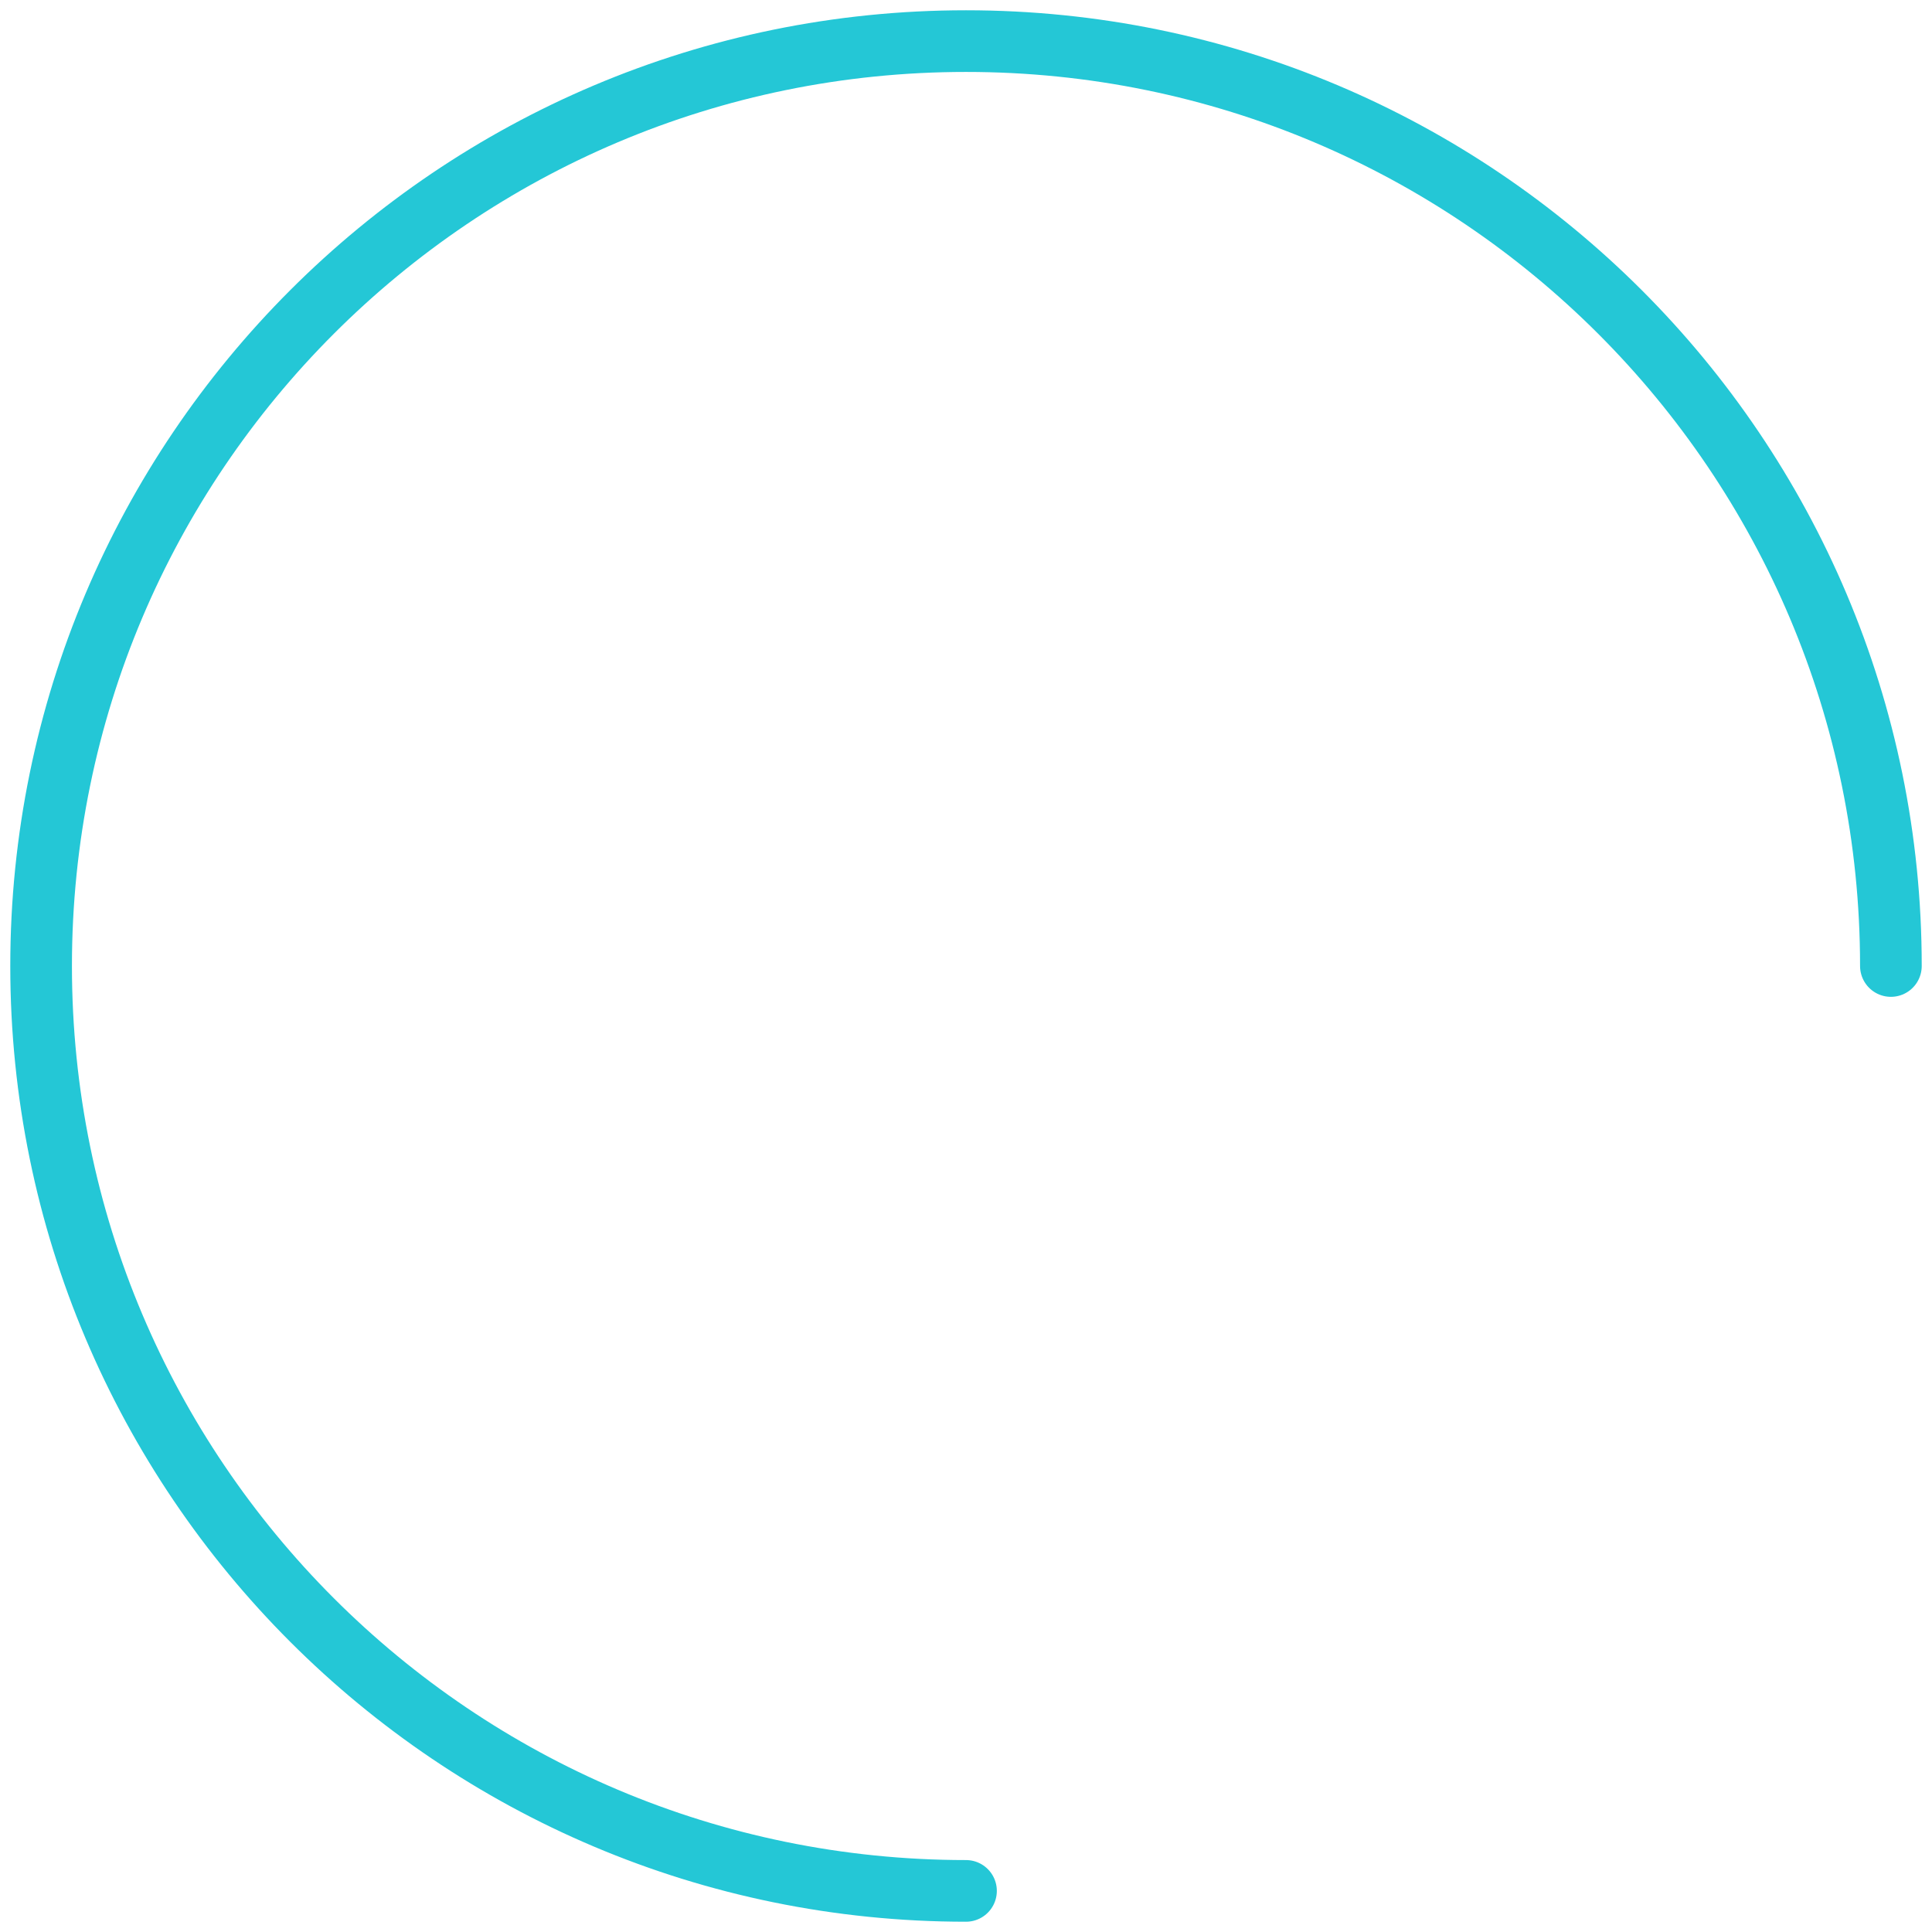
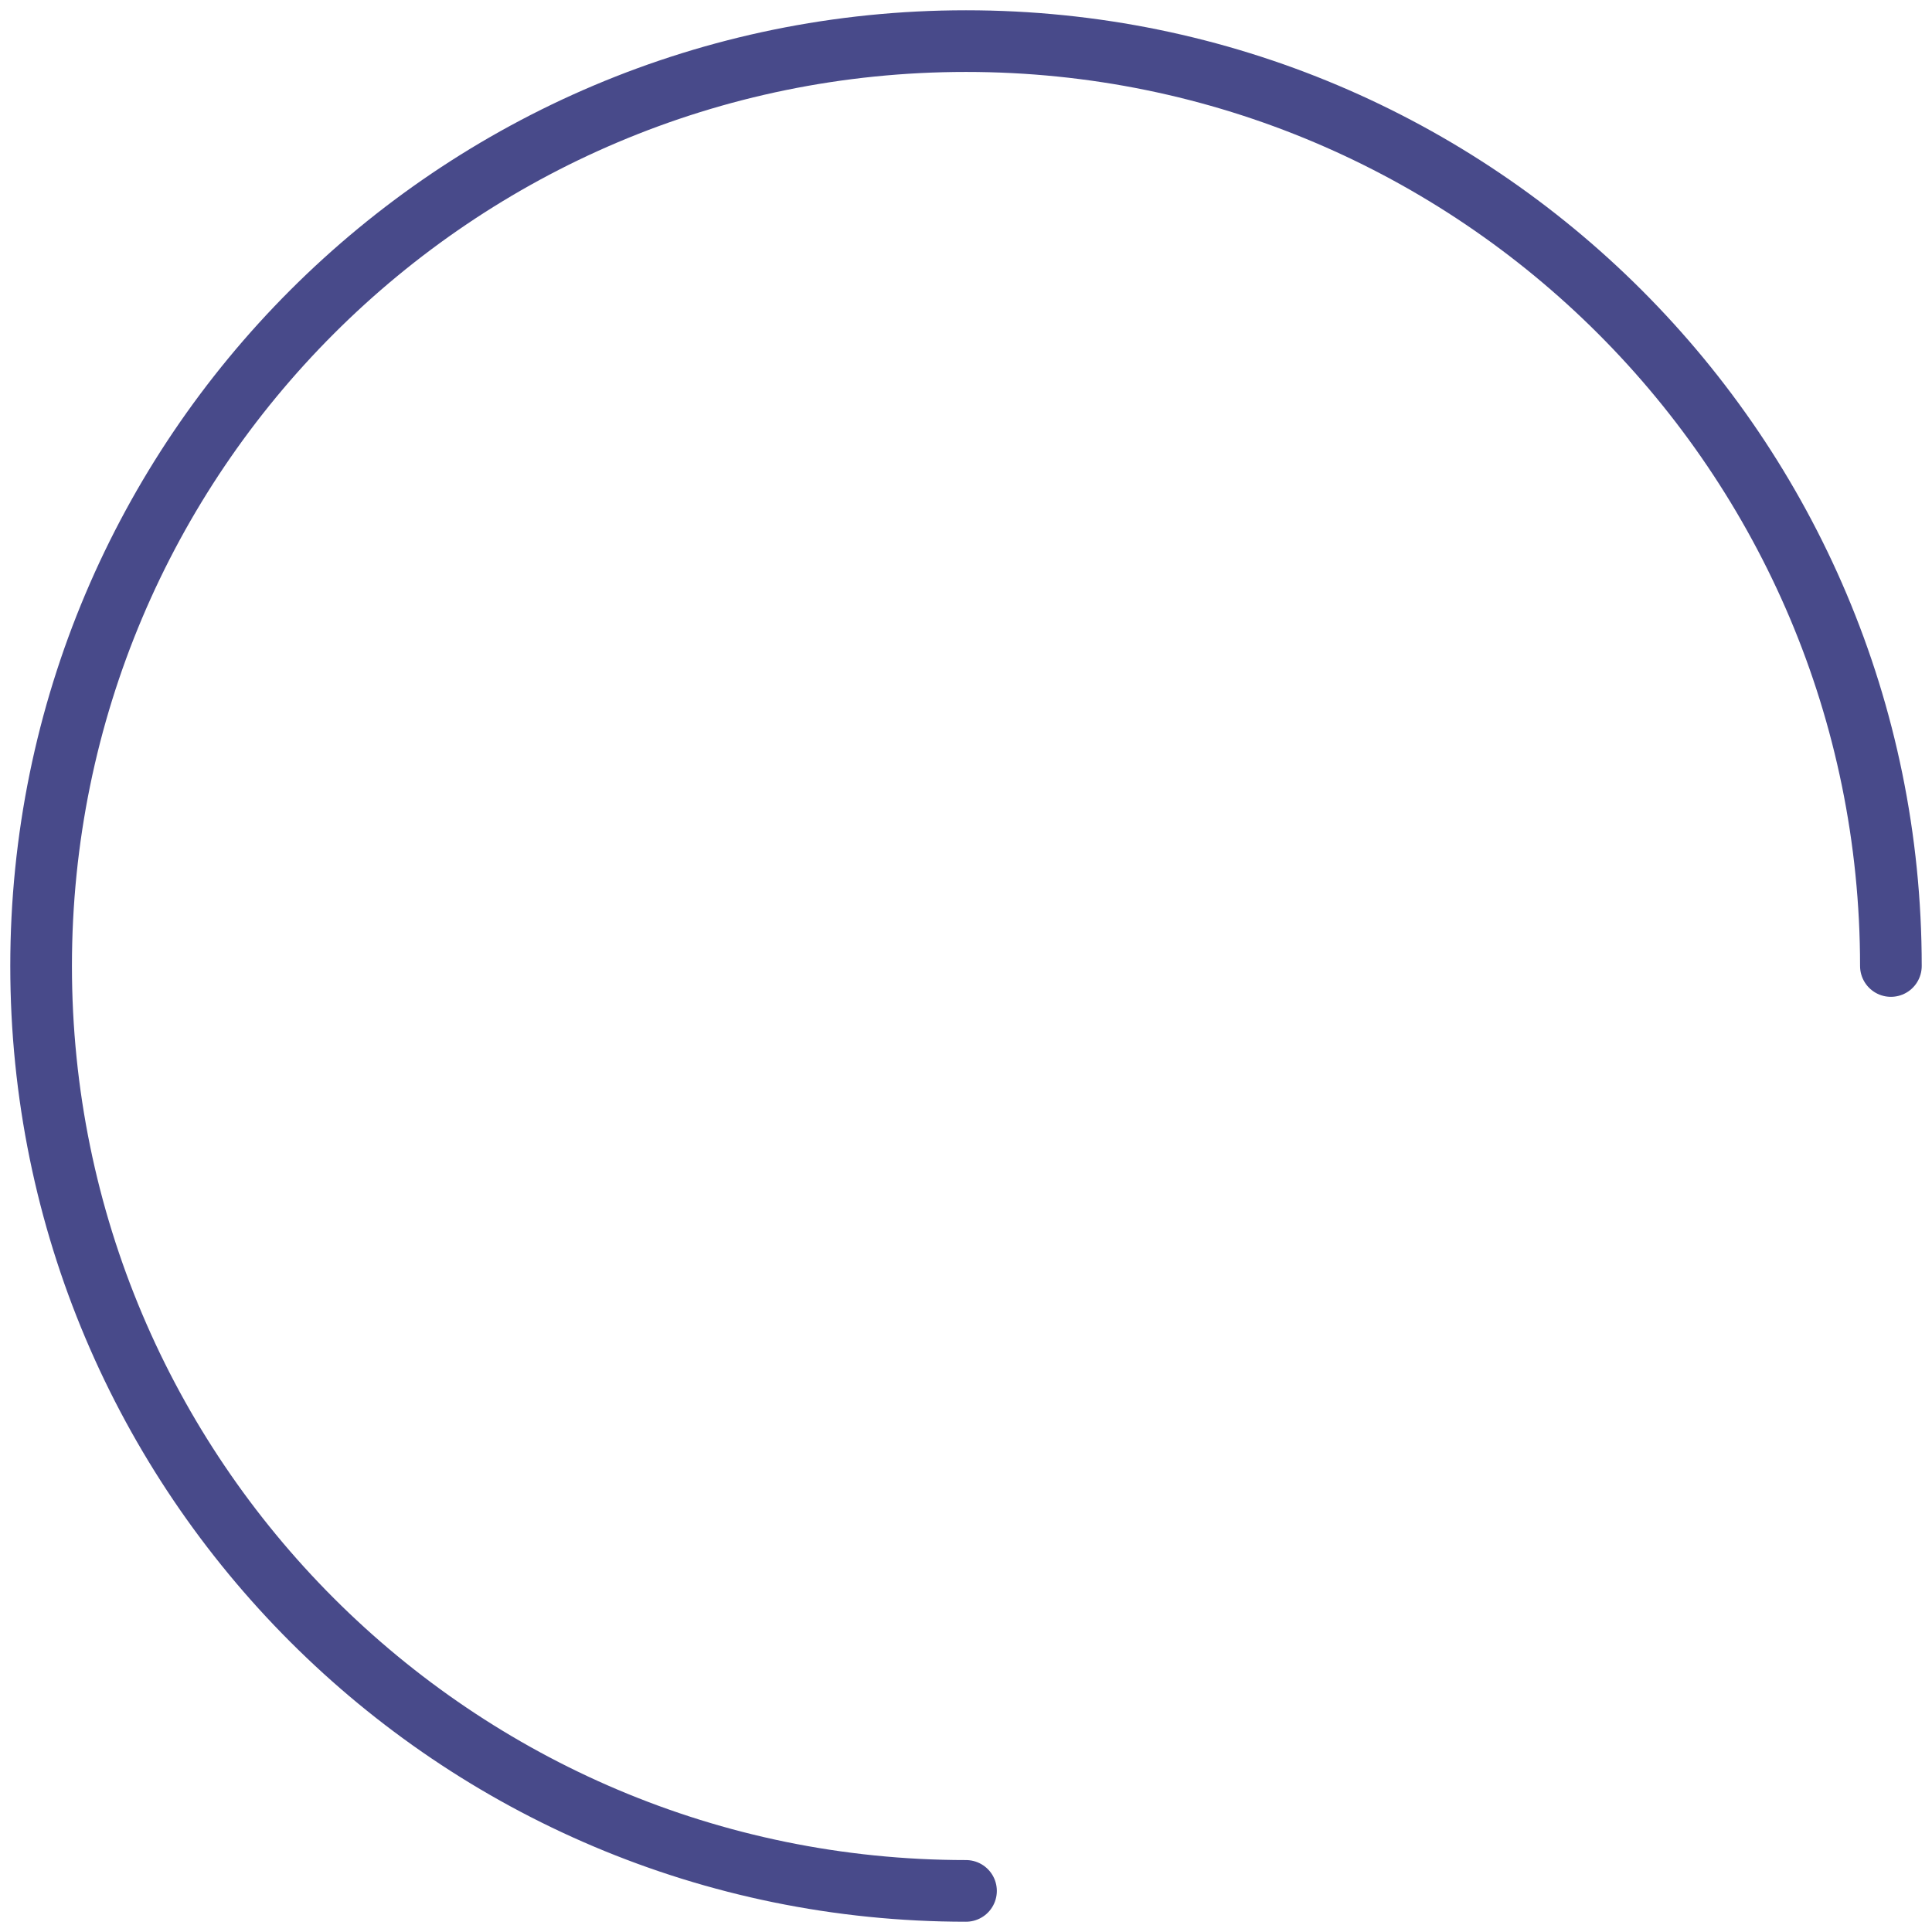
<svg xmlns="http://www.w3.org/2000/svg" width="94" height="94" fill="none" viewBox="0 0 94 94">
-   <path stroke="#24c7d6" stroke-linecap="round" stroke-linejoin="round" stroke-width="3" d="M92 47C92 22.147 71.853 2 47 2C22.147 2 2 22.147 2 47C2 71.853 22.147 92 47 92" />
+   <path stroke="#484a8a" stroke-linecap="round" stroke-linejoin="round" stroke-width="3" d="M92 47C92 22.147 71.853 2 47 2C22.147 2 2 22.147 2 47C2 71.853 22.147 92 47 92" />
</svg>
